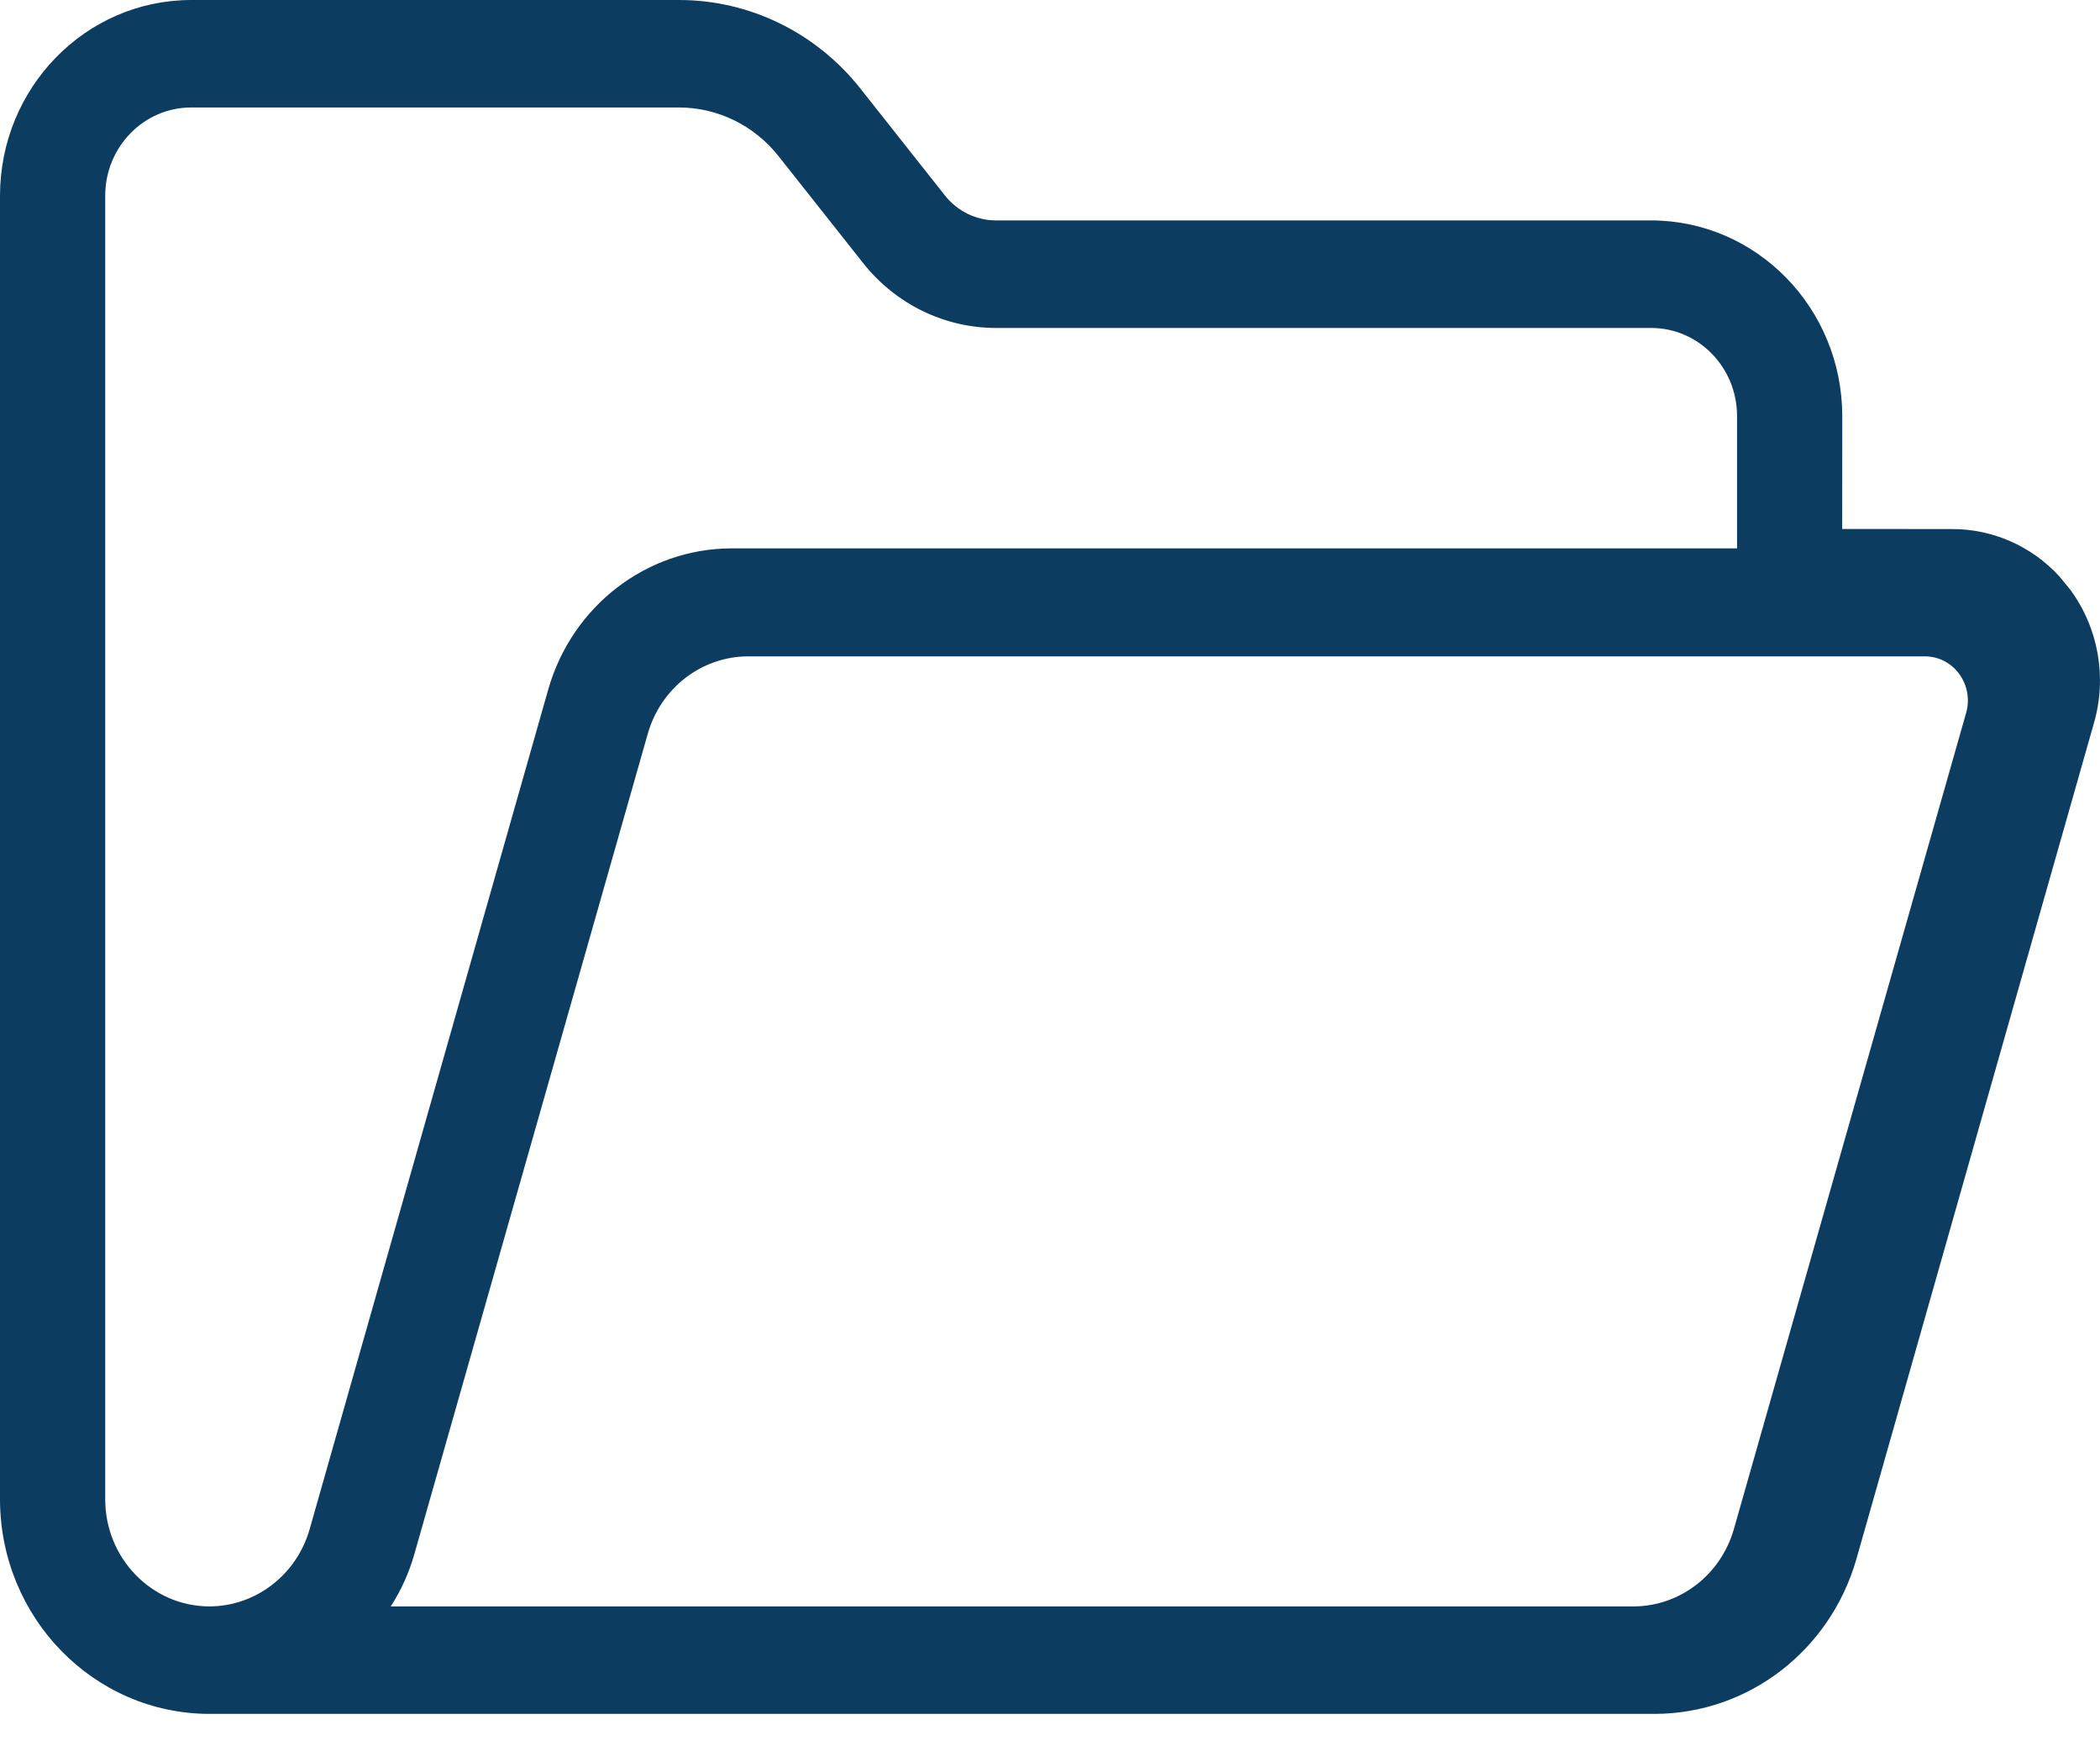
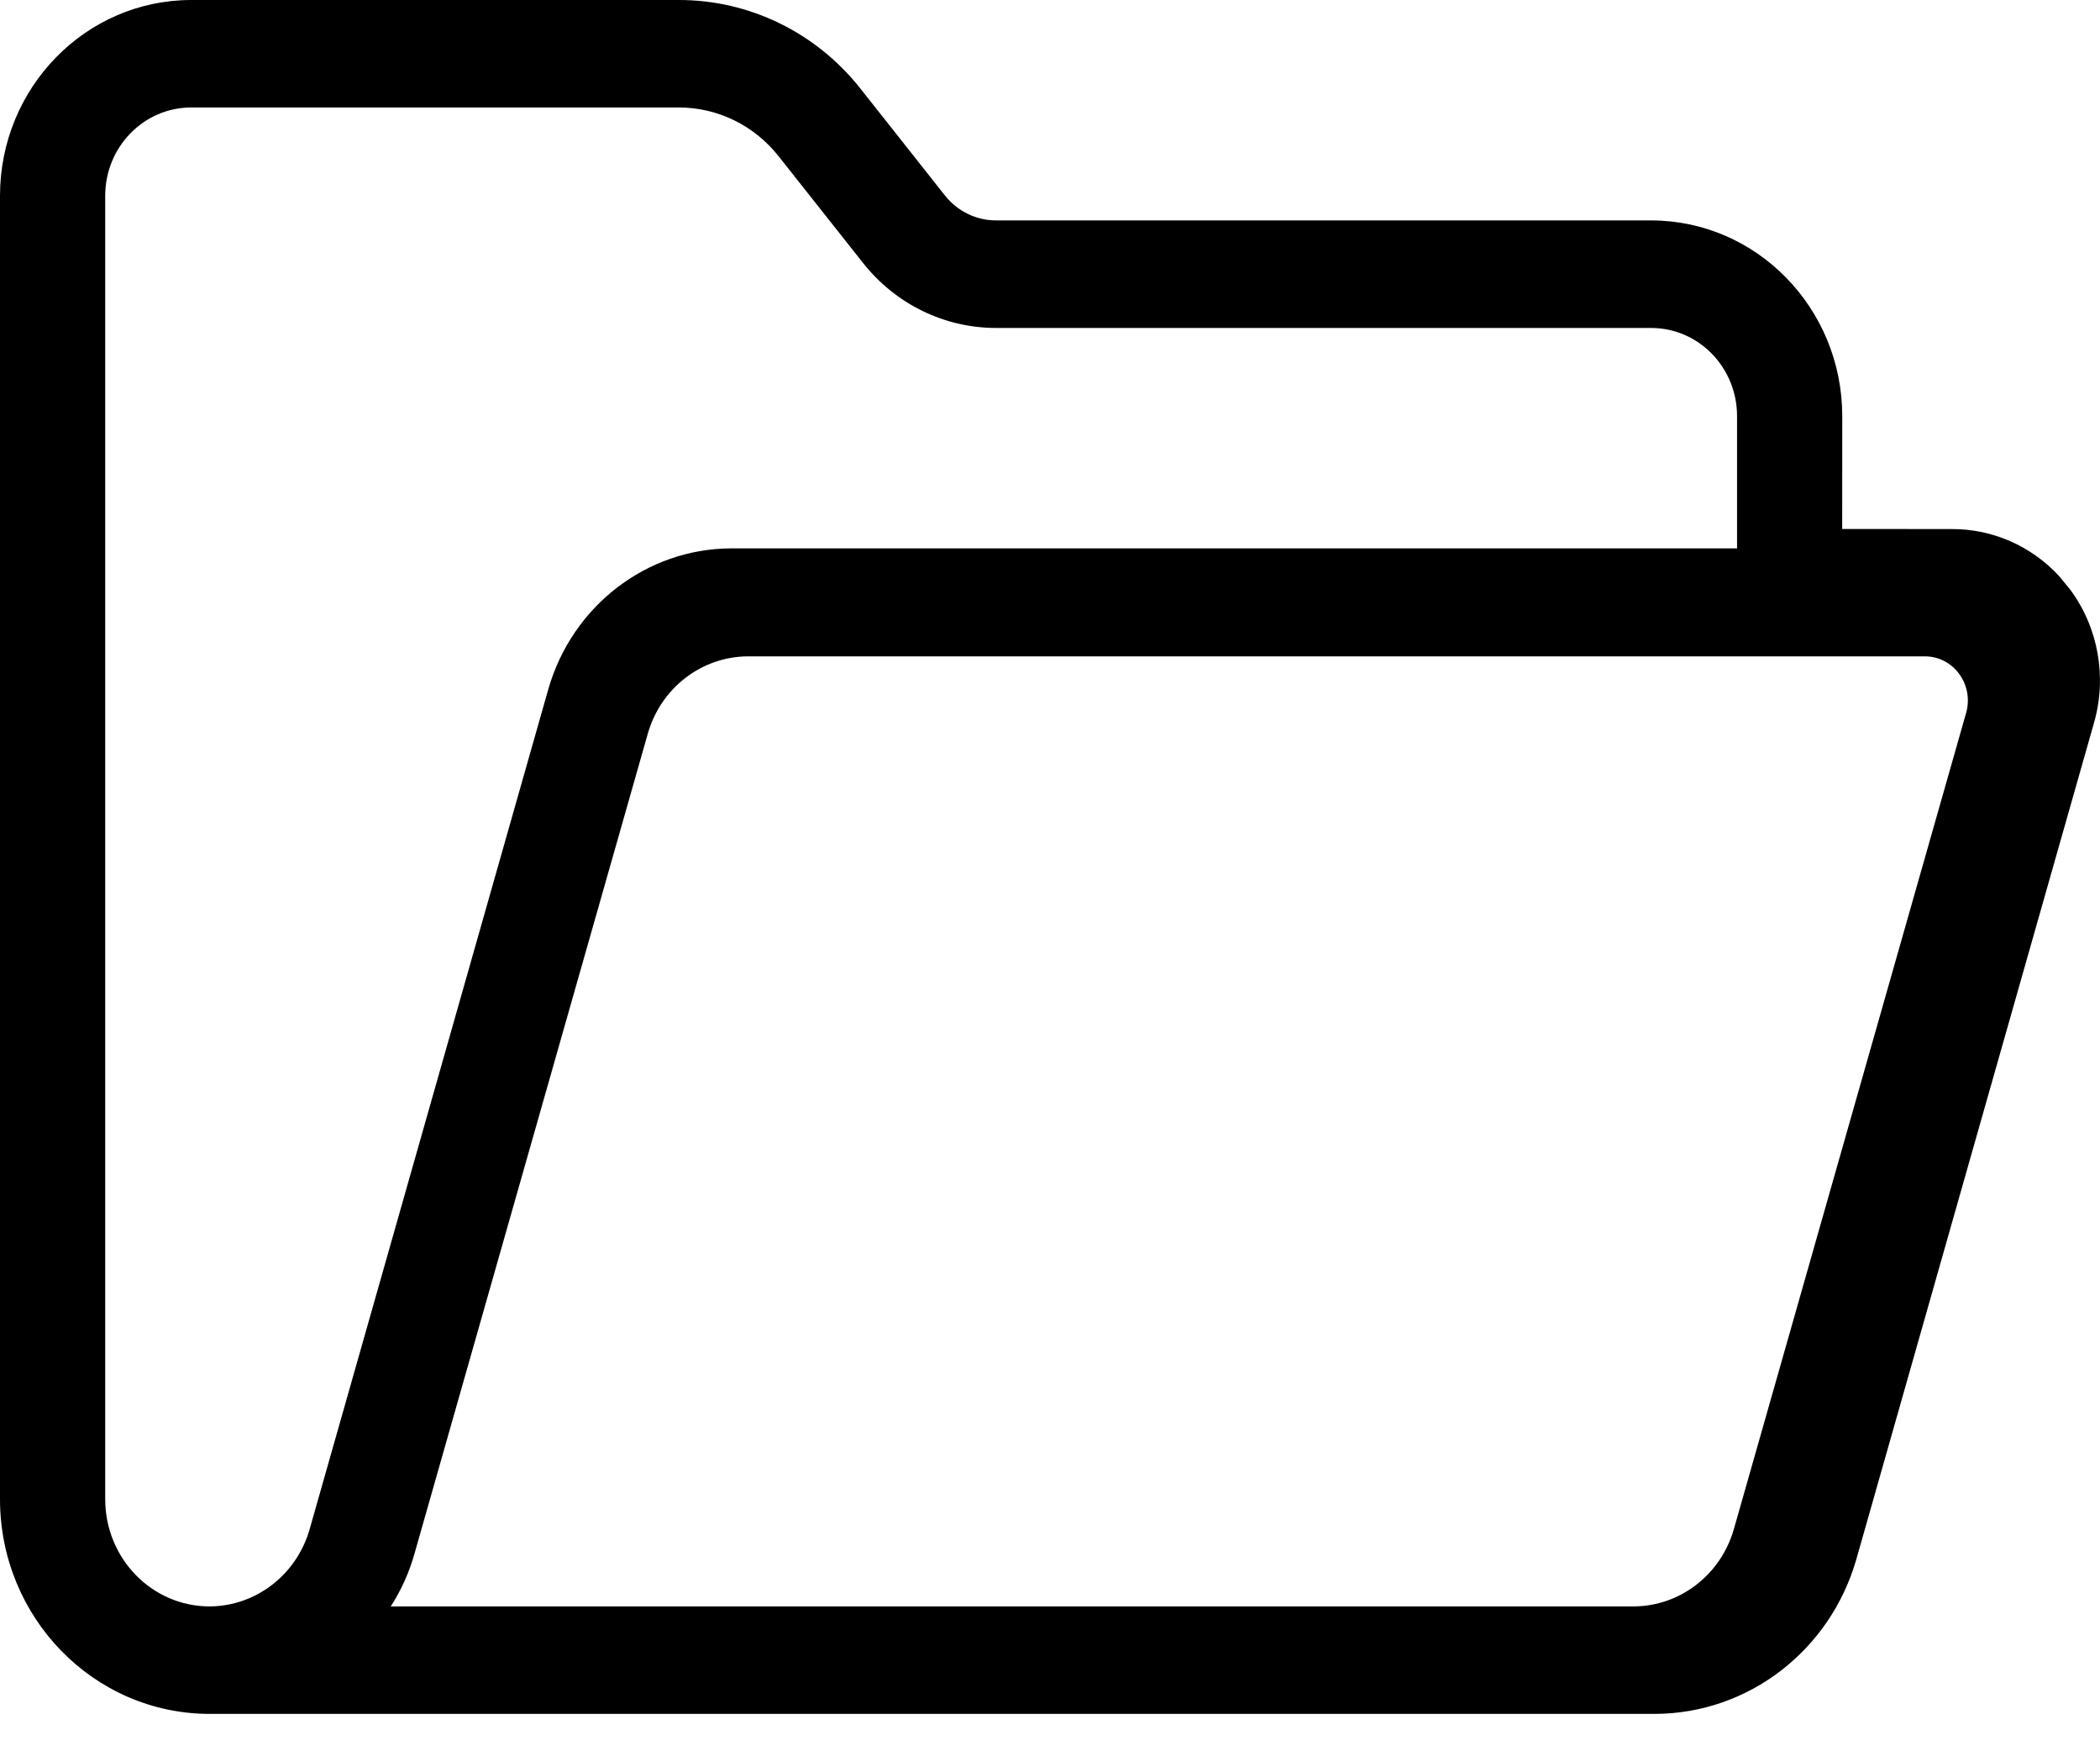
<svg xmlns="http://www.w3.org/2000/svg" width="30px" height="25px" viewBox="0 0 30 25" version="1.1">
  <g id="Page-1" stroke="none" stroke-width="1" fill="none" fill-rule="evenodd">
-     <g id="Icon-MesDocuments" transform="translate(0, 0)" fill="#0C3D60" fill-rule="nonzero">
+     <g id="Icon-MesDocuments" transform="translate(0, 0)" fill="#000" fill-rule="nonzero">
      <path d="M9.696,6.91911428e-06 C10.705,-0.002 11.661,0.465 12.294,1.268 L13.496,2.788 C13.676,3.017 13.947,3.149 14.232,3.148 L23.589,3.148 C25.097,3.15 26.317,4.402 26.318,5.943 L26.317,7.555 L27.88,7.556 C28.466,7.553 29.022,7.8 29.417,8.229 L29.576,8.423 C29.977,8.967 30.102,9.673 29.914,10.325 L26.519,22.27 C26.144,23.575 24.976,24.473 23.645,24.478 L2.993,24.478 C1.339,24.476 0.002,23.104 0,21.414 L0,2.794 C0.002,1.253 1.221,0.002 2.73,6.91911428e-06 Z M9.696,1.535 L2.73,1.535 C2.053,1.536 1.504,2.099 1.503,2.795 L1.503,21.414 C1.504,22.258 2.17,22.942 2.993,22.943 C3.654,22.94 4.236,22.493 4.423,21.842 L7.834,9.84 C8.176,8.653 9.237,7.837 10.443,7.832 L24.815,7.832 L24.815,5.943 C24.815,5.248 24.266,4.684 23.588,4.684 L14.232,4.684 C13.492,4.685 12.792,4.343 12.327,3.753 L11.125,2.234 C10.776,1.791 10.251,1.534 9.696,1.535 Z M27.498,9.374 L10.685,9.374 C10.024,9.377 9.442,9.824 9.255,10.476 L5.92,22.194 C5.845,22.46 5.731,22.712 5.582,22.943 L23.338,22.943 C24,22.94 24.581,22.493 24.769,21.841 L28.088,10.18 C28.142,9.989 28.105,9.784 27.989,9.626 C27.874,9.467 27.692,9.374 27.498,9.374 Z" />
    </g>
  </g>
</svg>
